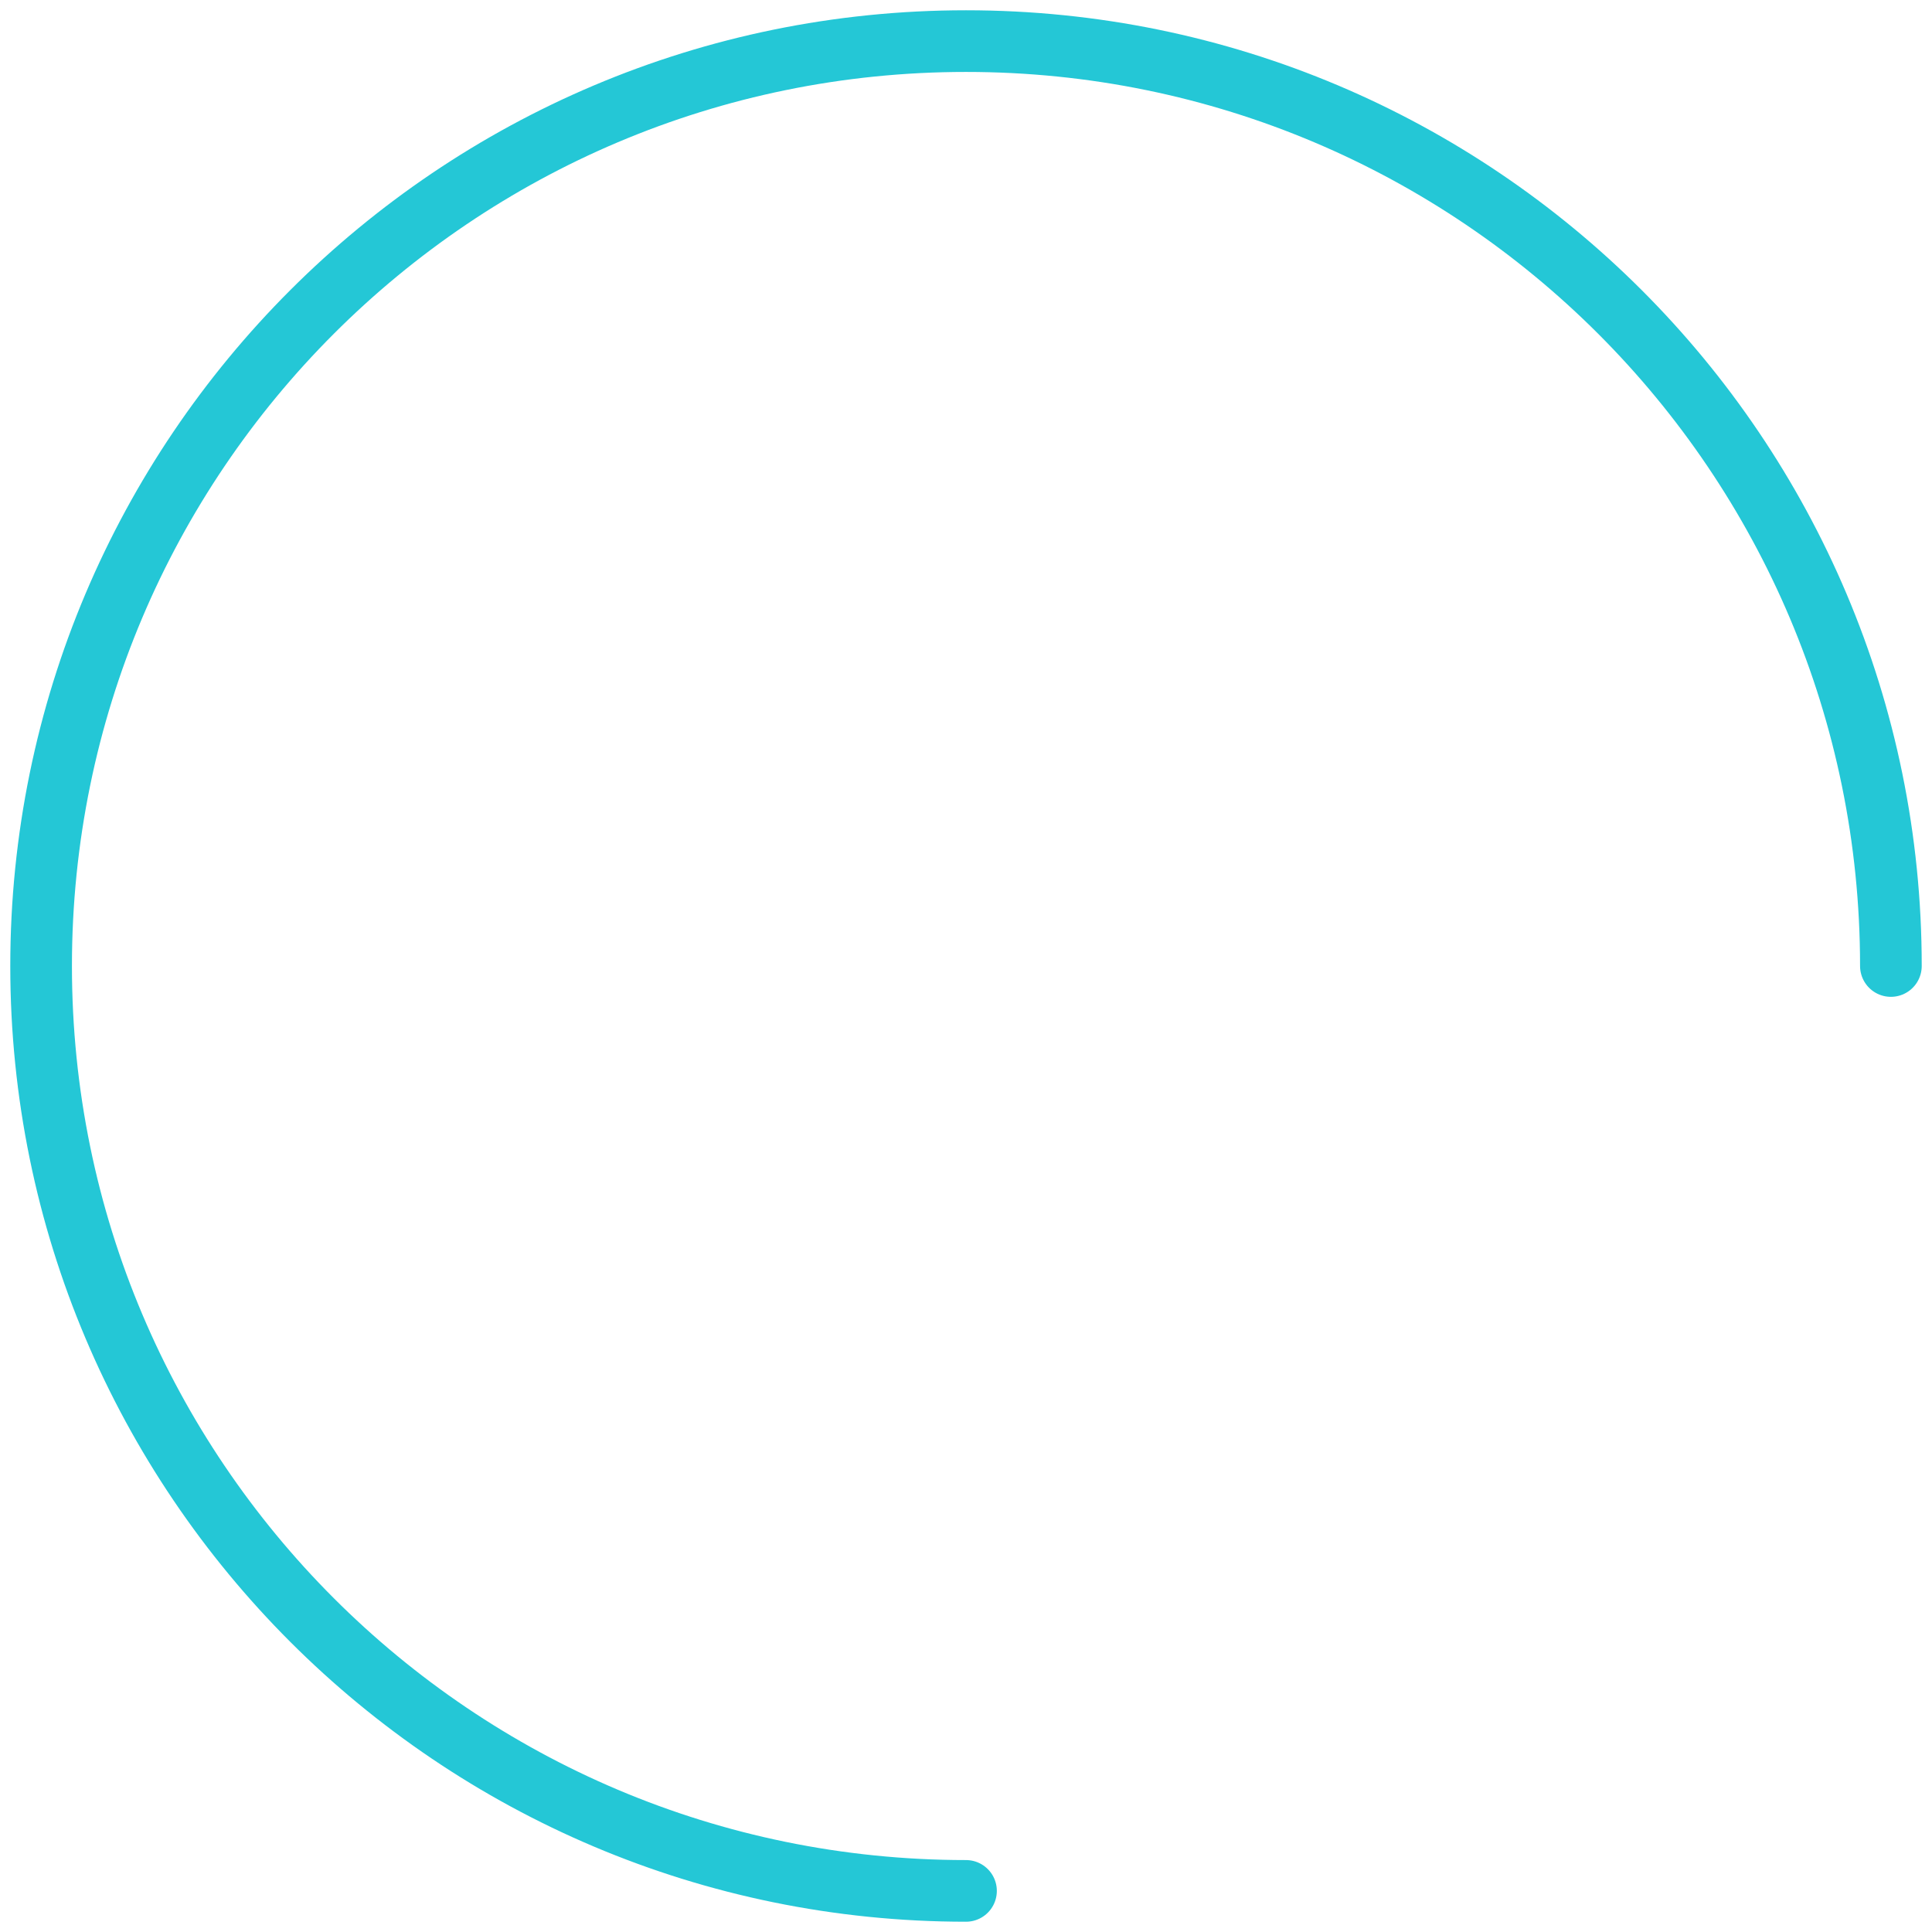
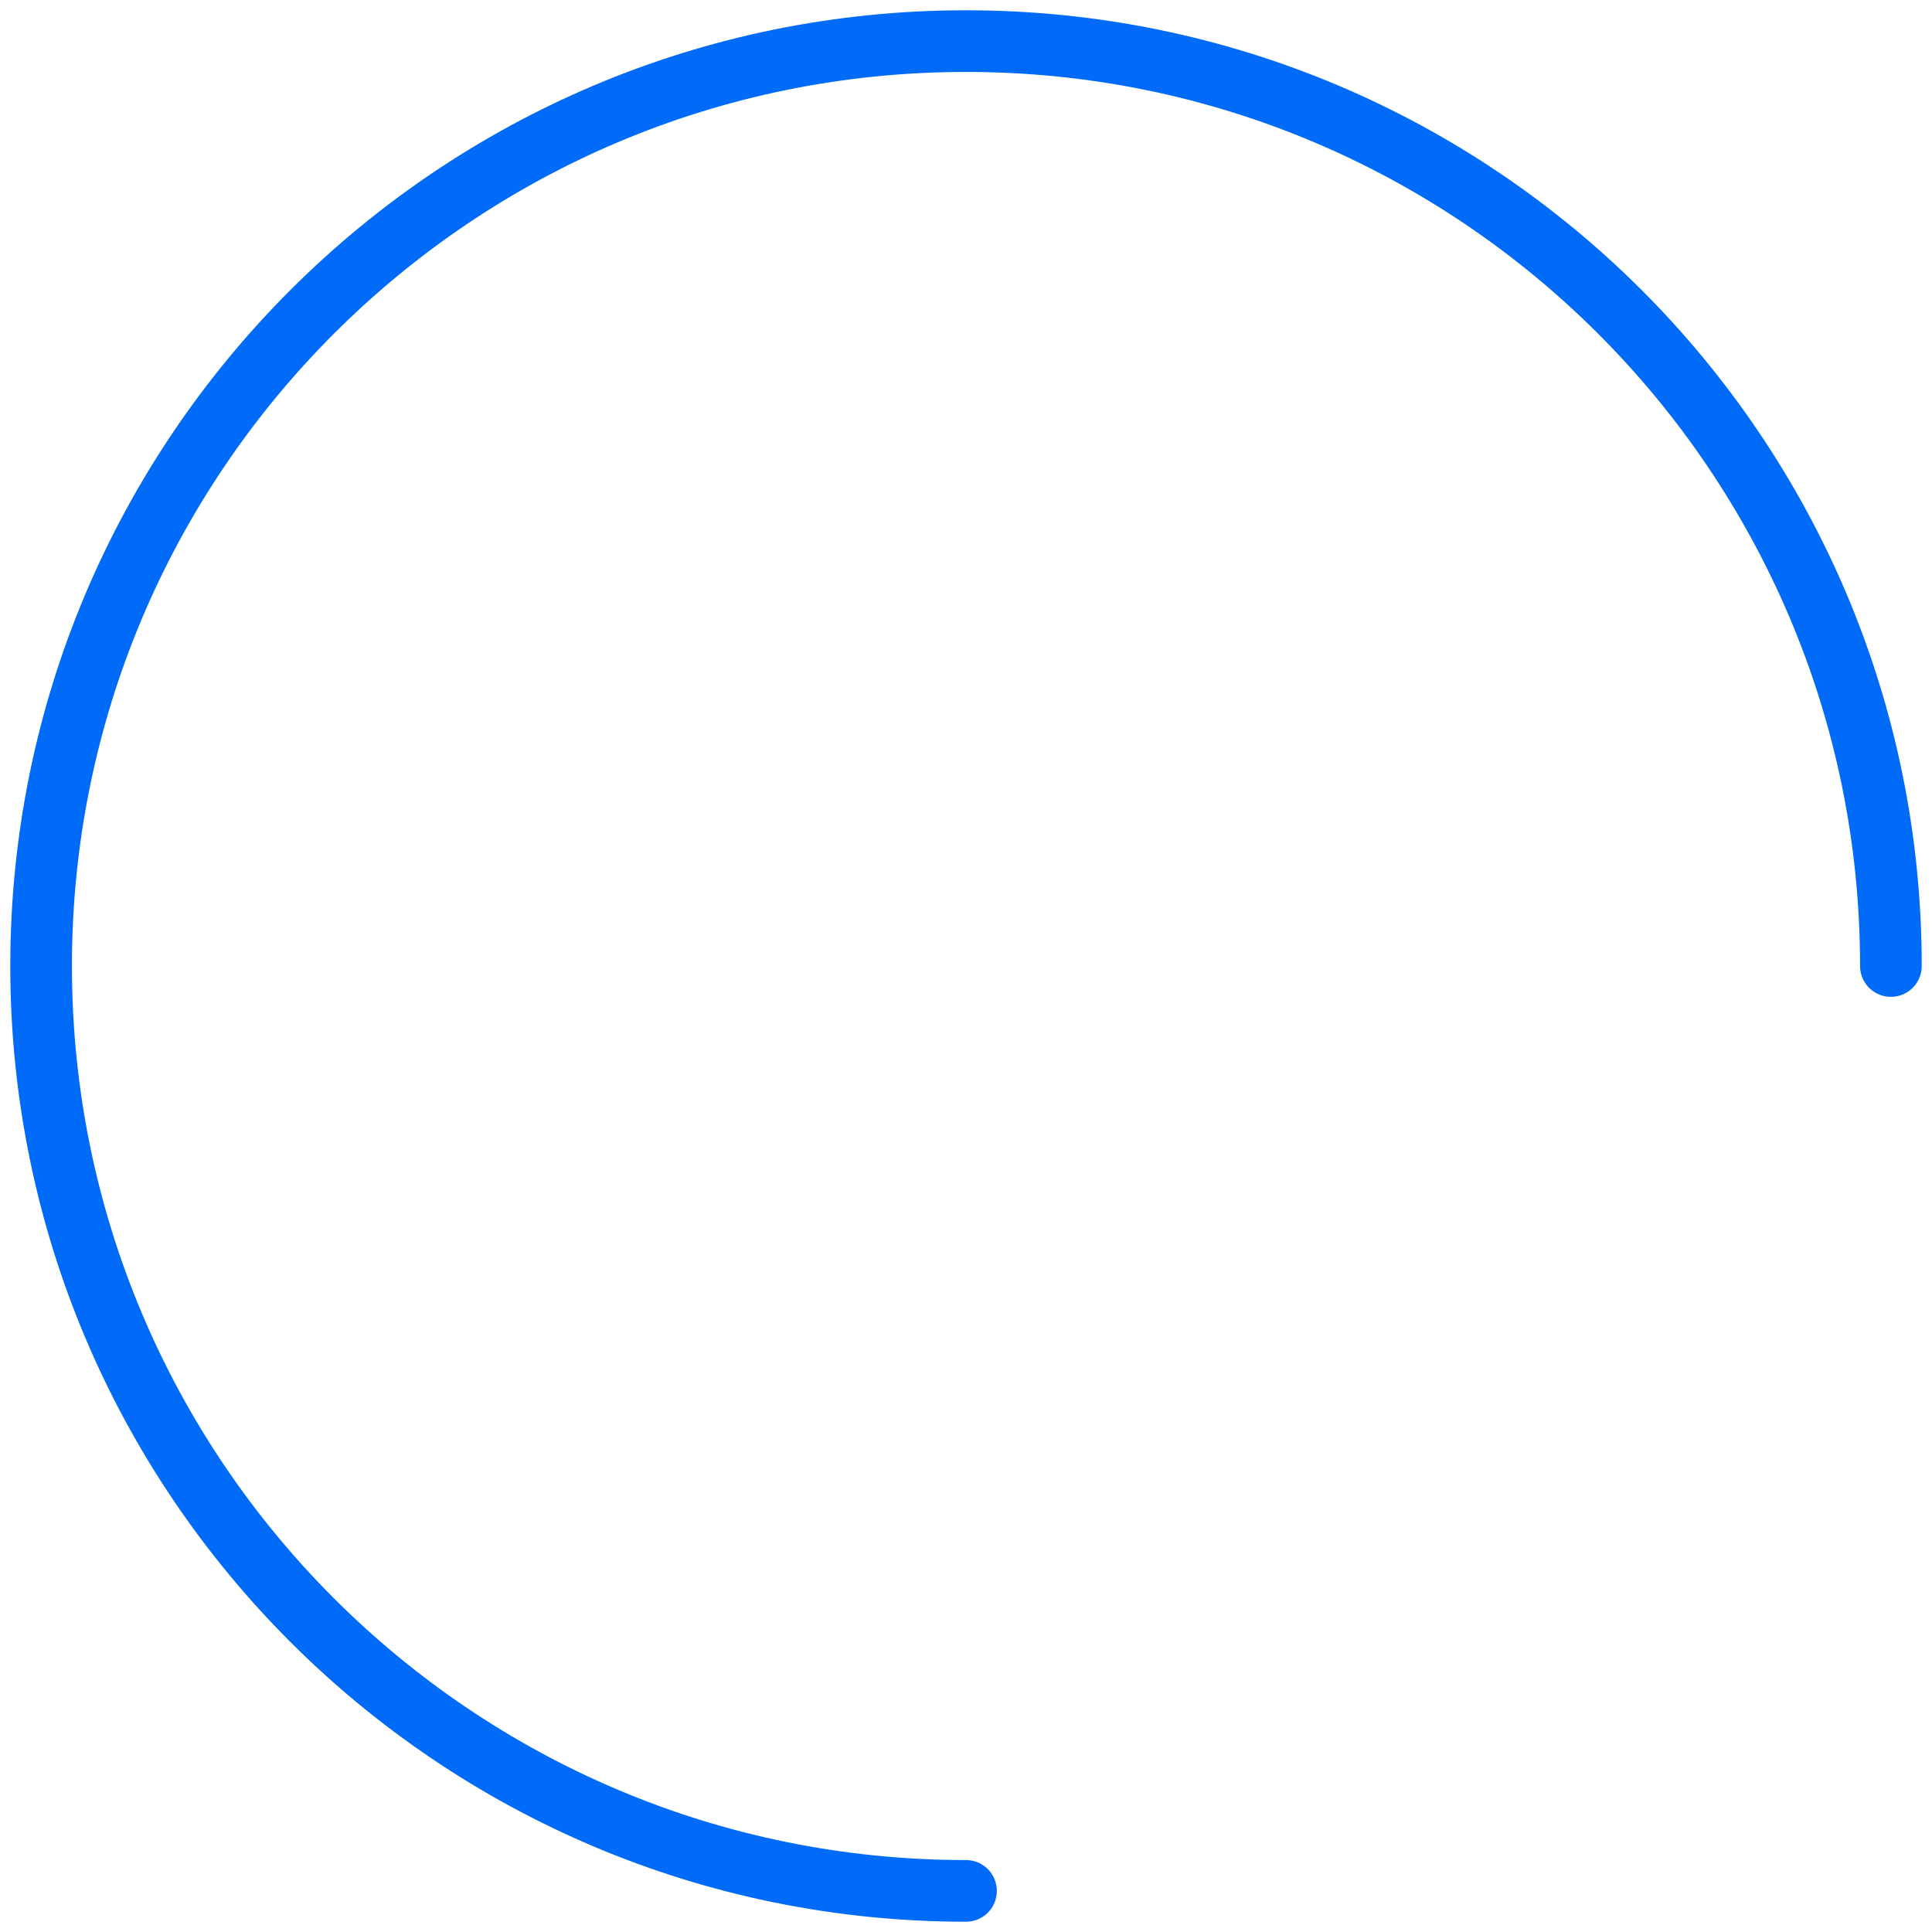
<svg xmlns="http://www.w3.org/2000/svg" width="94" height="94" fill="none" viewBox="0 0 94 94">
-   <path stroke="#24c7d6" stroke-linecap="round" stroke-linejoin="round" stroke-width="3" d="M92 47C92 22.147 71.853 2 47 2C22.147 2 2 22.147 2 47C2 71.853 22.147 92 47 92" />
+   <path stroke="#006BF8" stroke-linecap="round" stroke-linejoin="round" stroke-width="3" d="M92 47C92 22.147 71.853 2 47 2C22.147 2 2 22.147 2 47C2 71.853 22.147 92 47 92" />
</svg>
